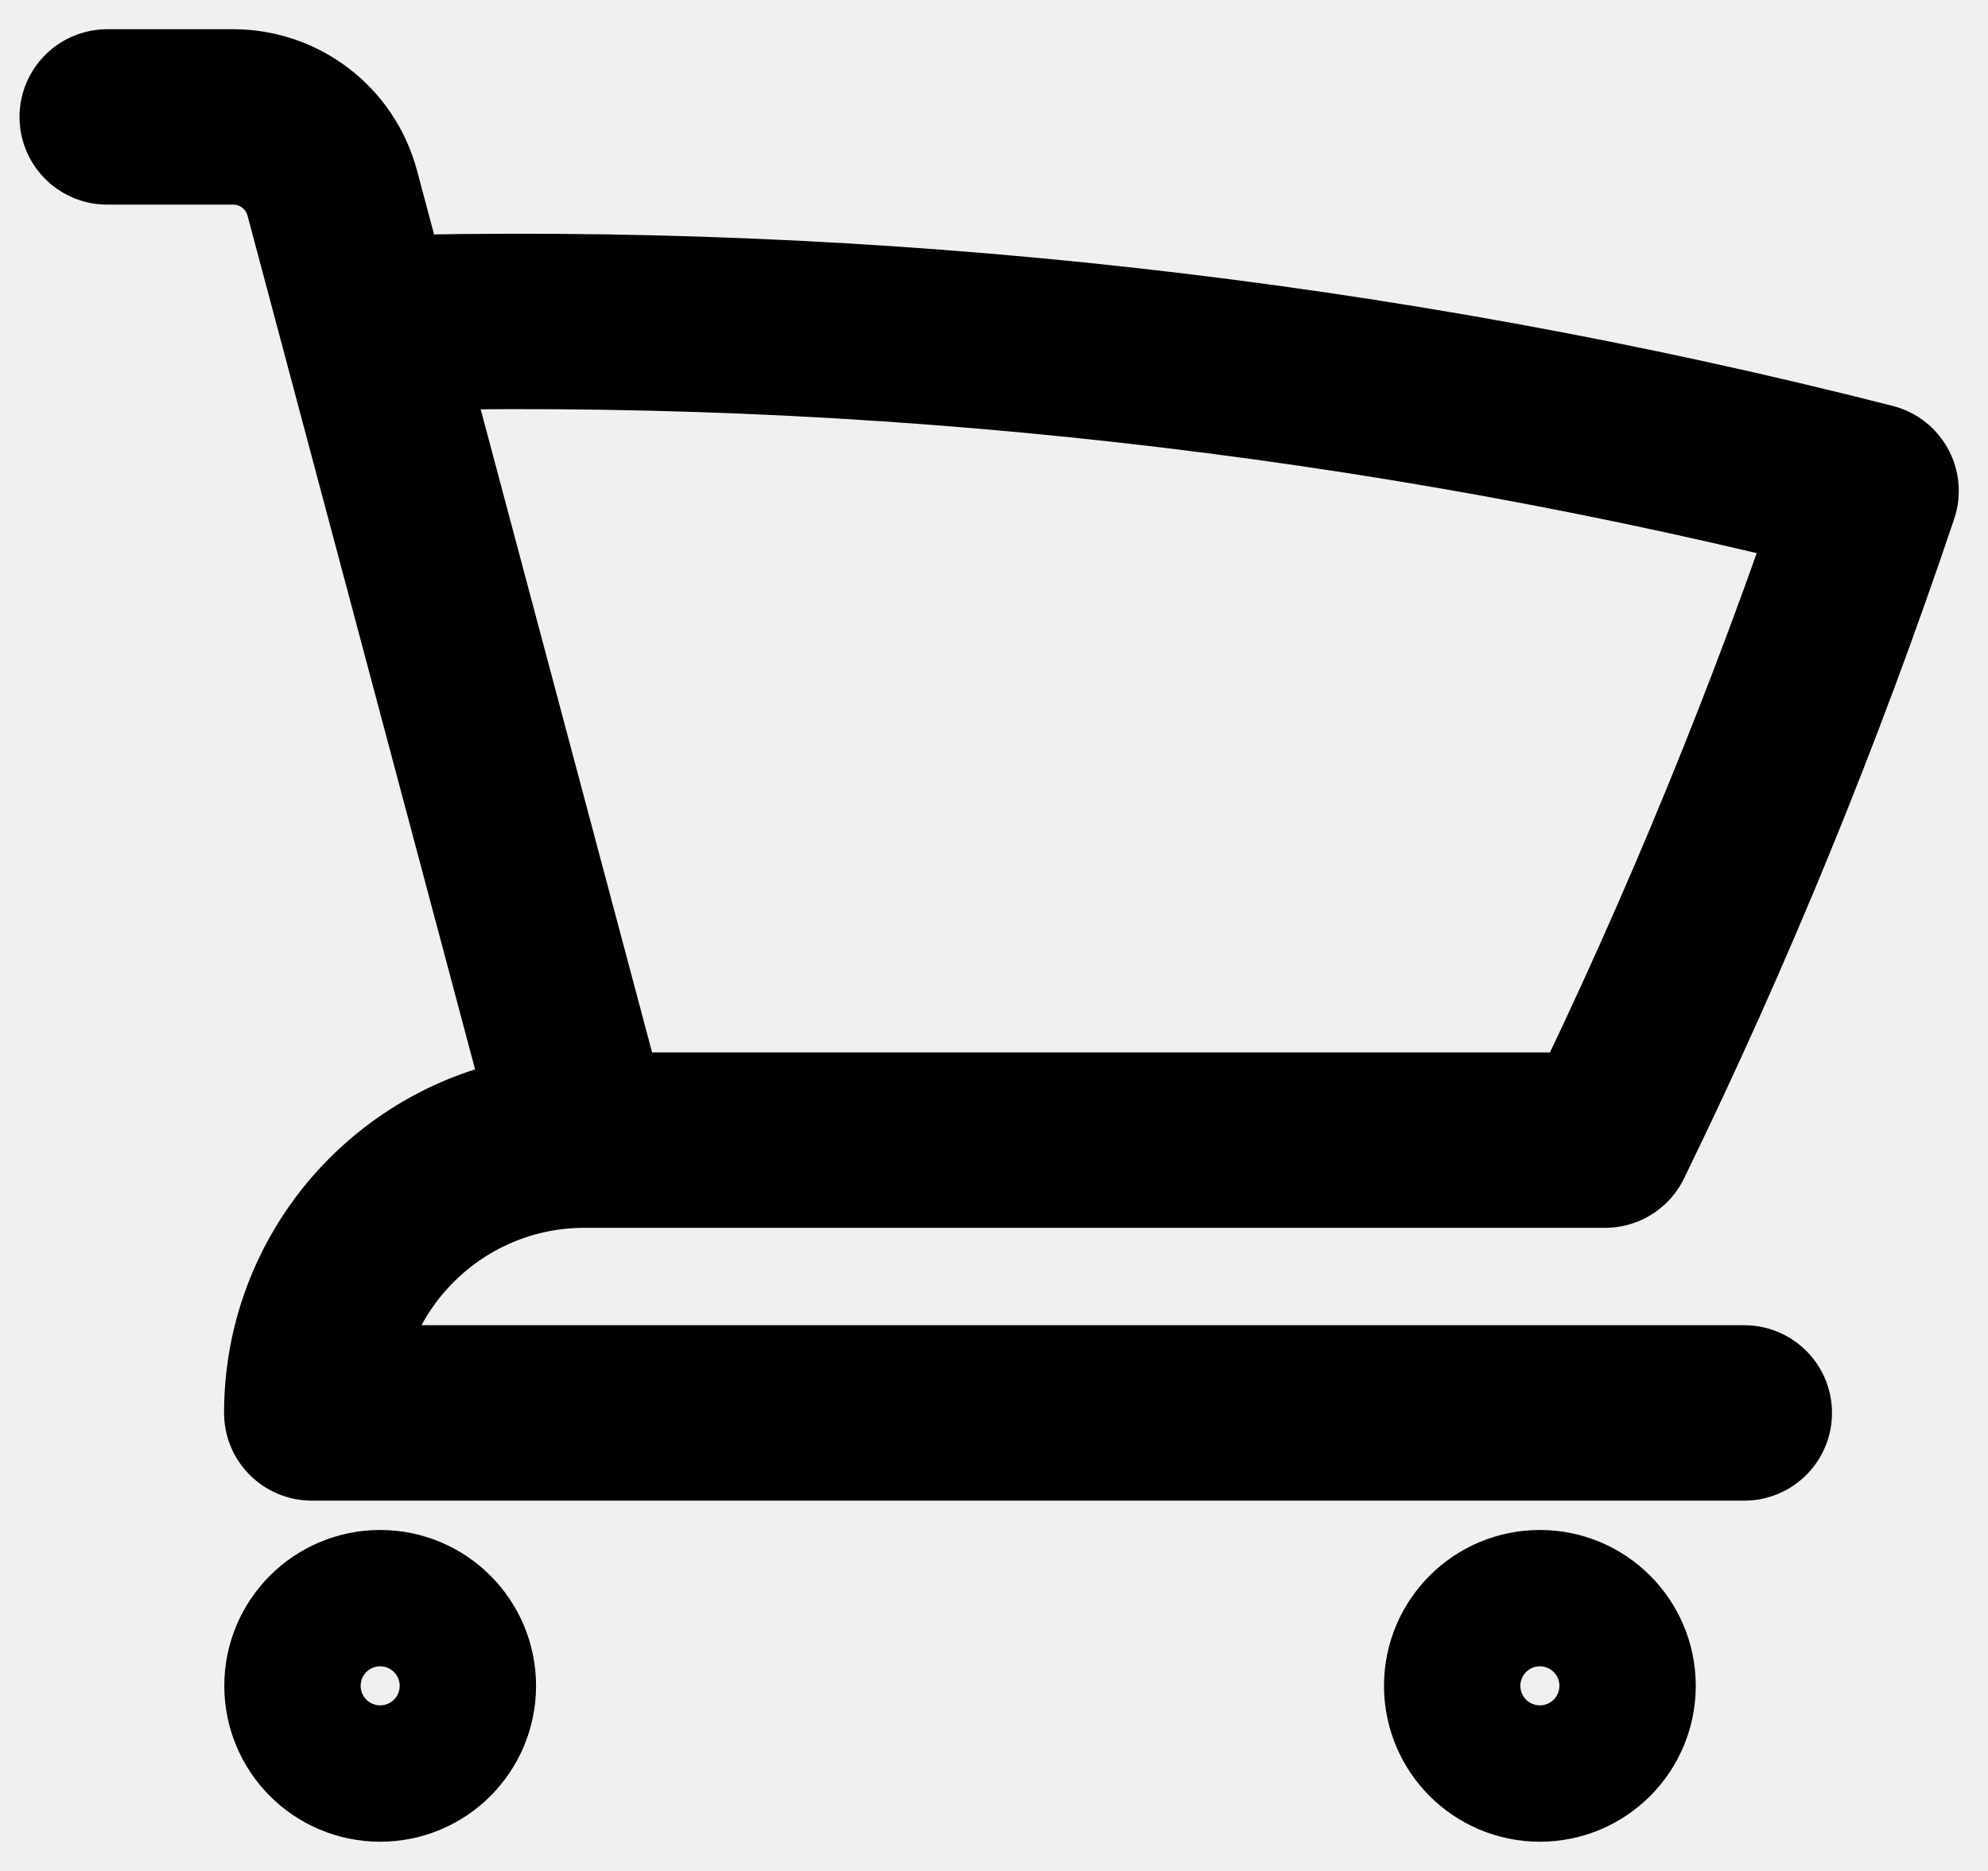
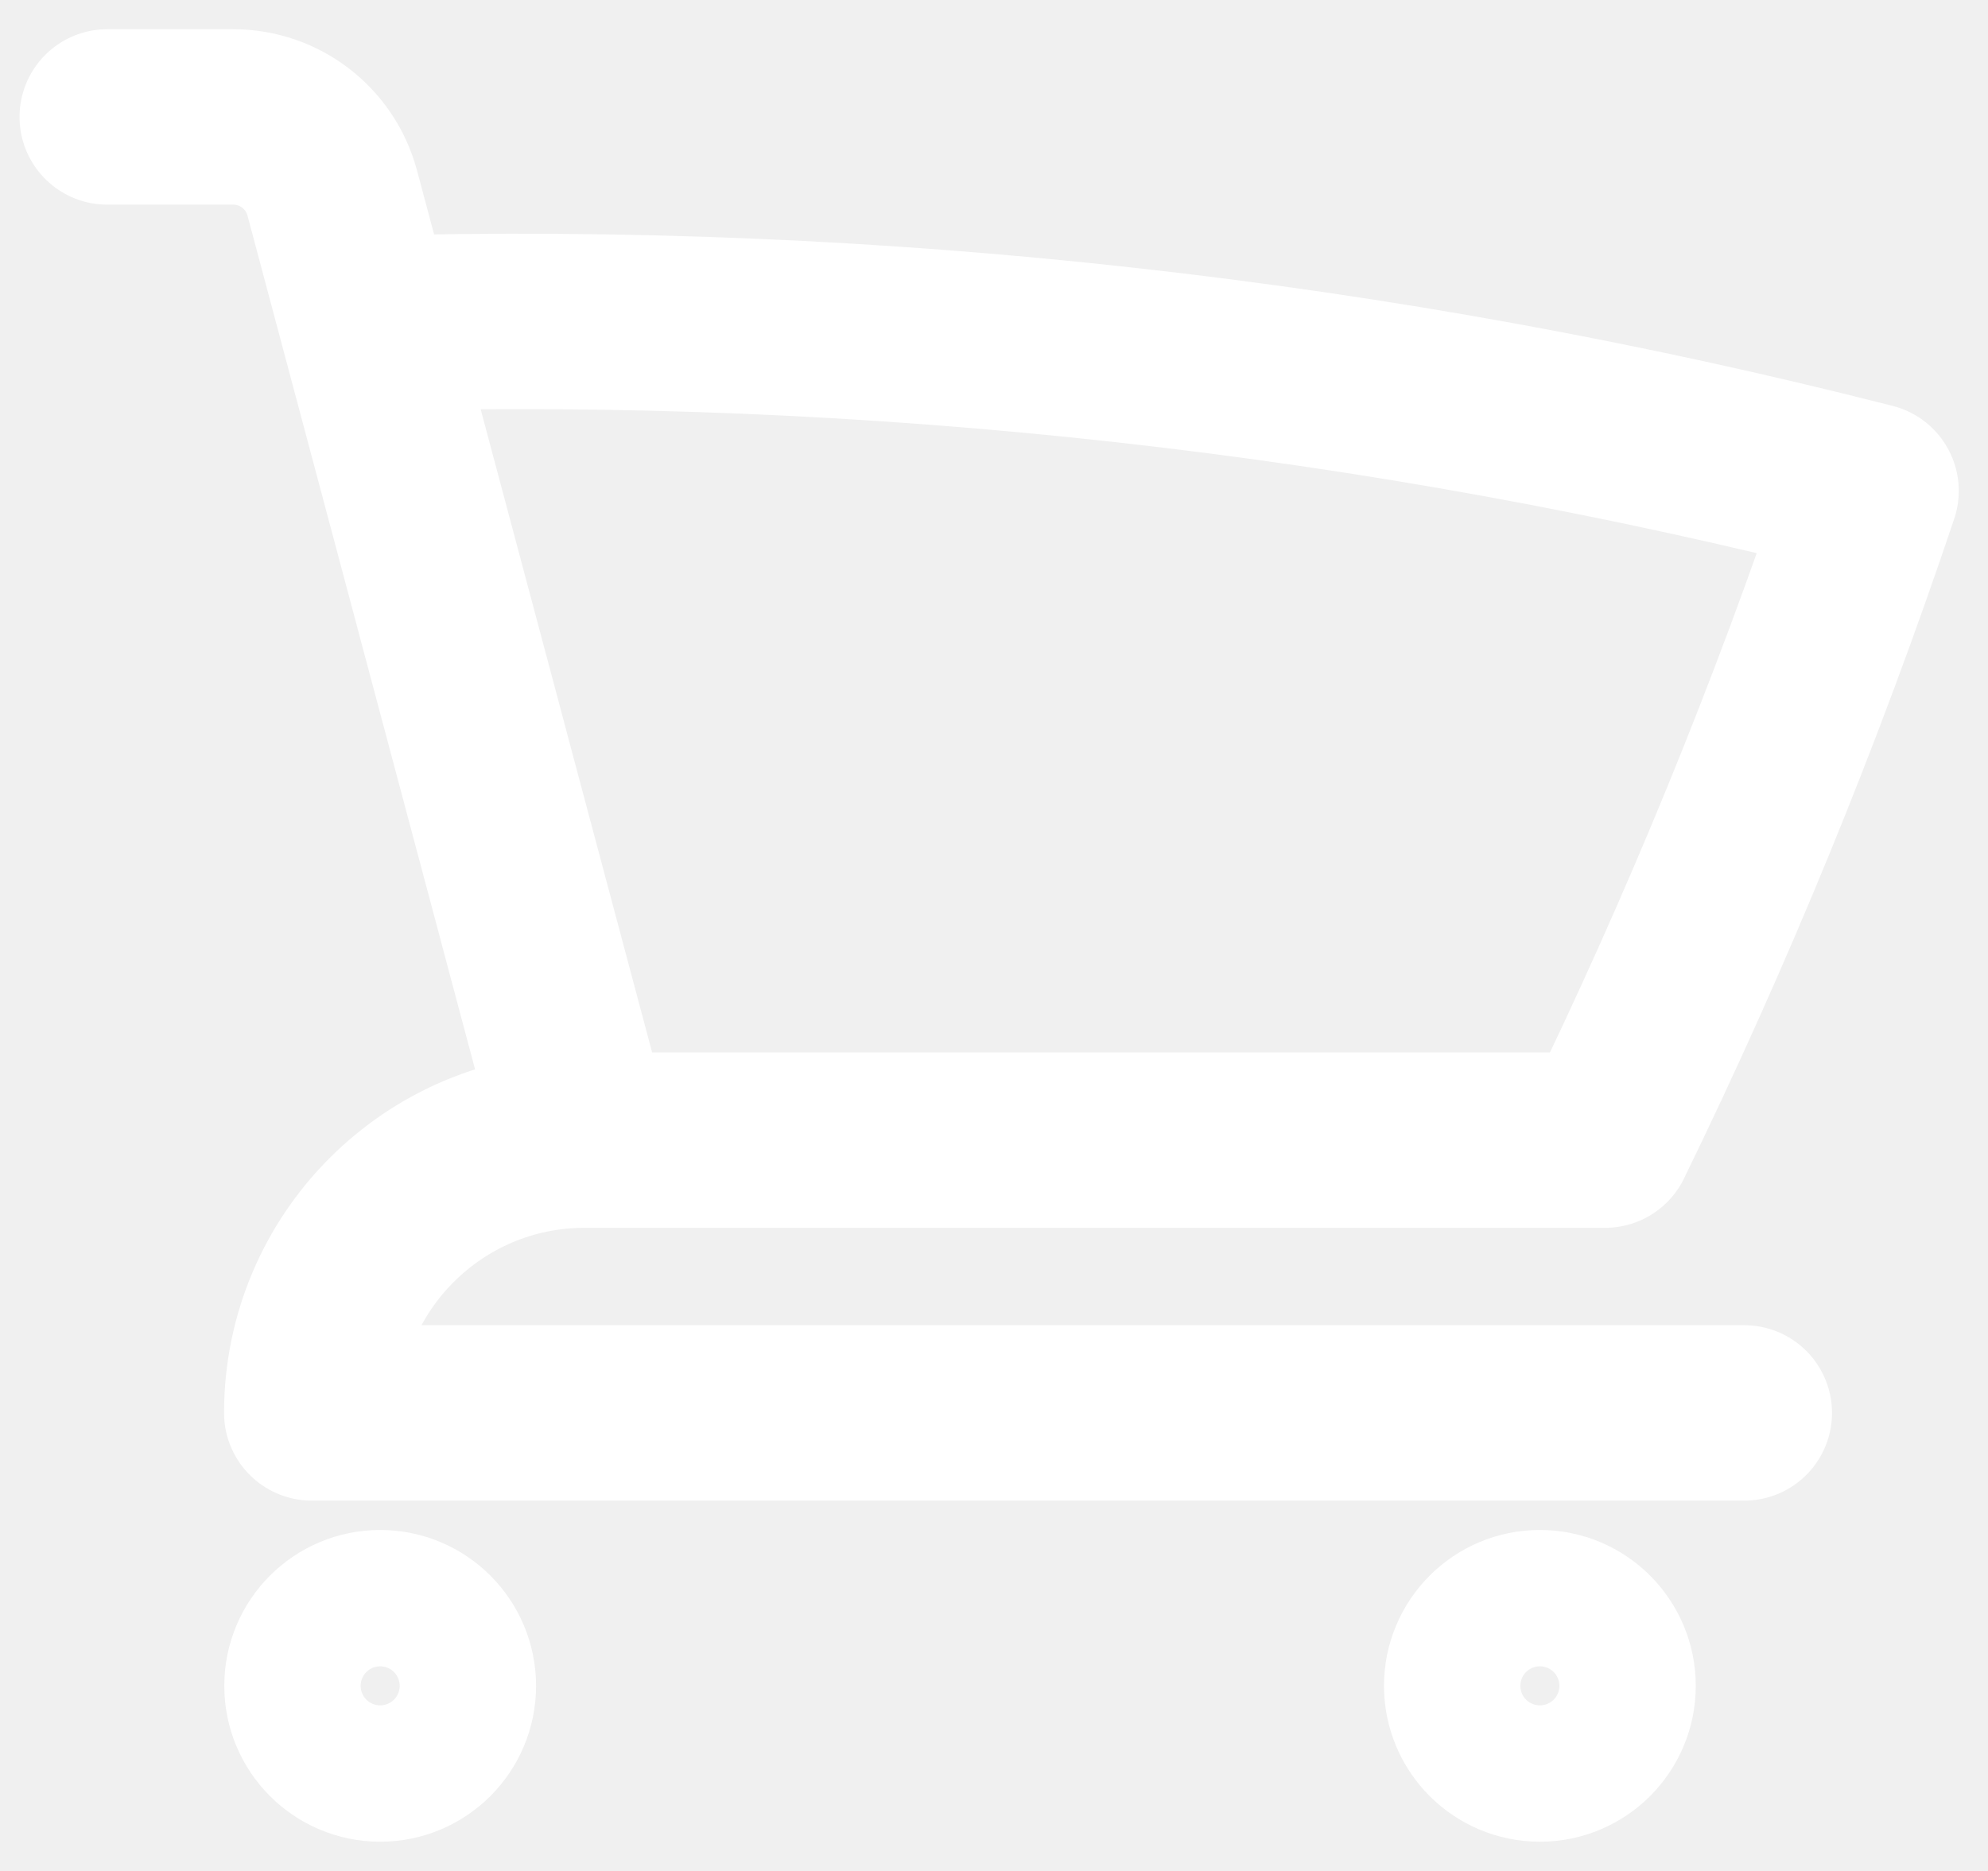
<svg xmlns="http://www.w3.org/2000/svg" fill="none" viewBox="0 0 17 16" class="w-4 h-4 m-auto">
-   <path stroke="currentColor" stroke-linecap="round" stroke-linejoin="round" stroke-width="1.5" d="M.917 1h1.078c.397 0 .743.267.846.65l.298 1.117m0 0C7.47 2.646 11.8 3.127 16 4.198a46.343 46.343 0 01-2.274 5.552H5M3.139 2.767L5 9.75m0 0a2.333 2.333 0 00-2.334 2.333h12.25M3.834 14.417a.583.583 0 11-1.166 0 .583.583 0 011.166 0zm9.917 0a.583.583 0 11-1.166 0 .583.583 0 011.166 0z" />
+   <path stroke="white" stroke-linecap="round" stroke-linejoin="round" stroke-width="1.5" d="M.917 1h1.078c.397 0 .743.267.846.65l.298 1.117m0 0C7.47 2.646 11.8 3.127 16 4.198a46.343 46.343 0 01-2.274 5.552H5M3.139 2.767L5 9.75m0 0a2.333 2.333 0 00-2.334 2.333h12.25M3.834 14.417a.583.583 0 11-1.166 0 .583.583 0 011.166 0zm9.917 0a.583.583 0 11-1.166 0 .583.583 0 011.166 0z" />
</svg>
